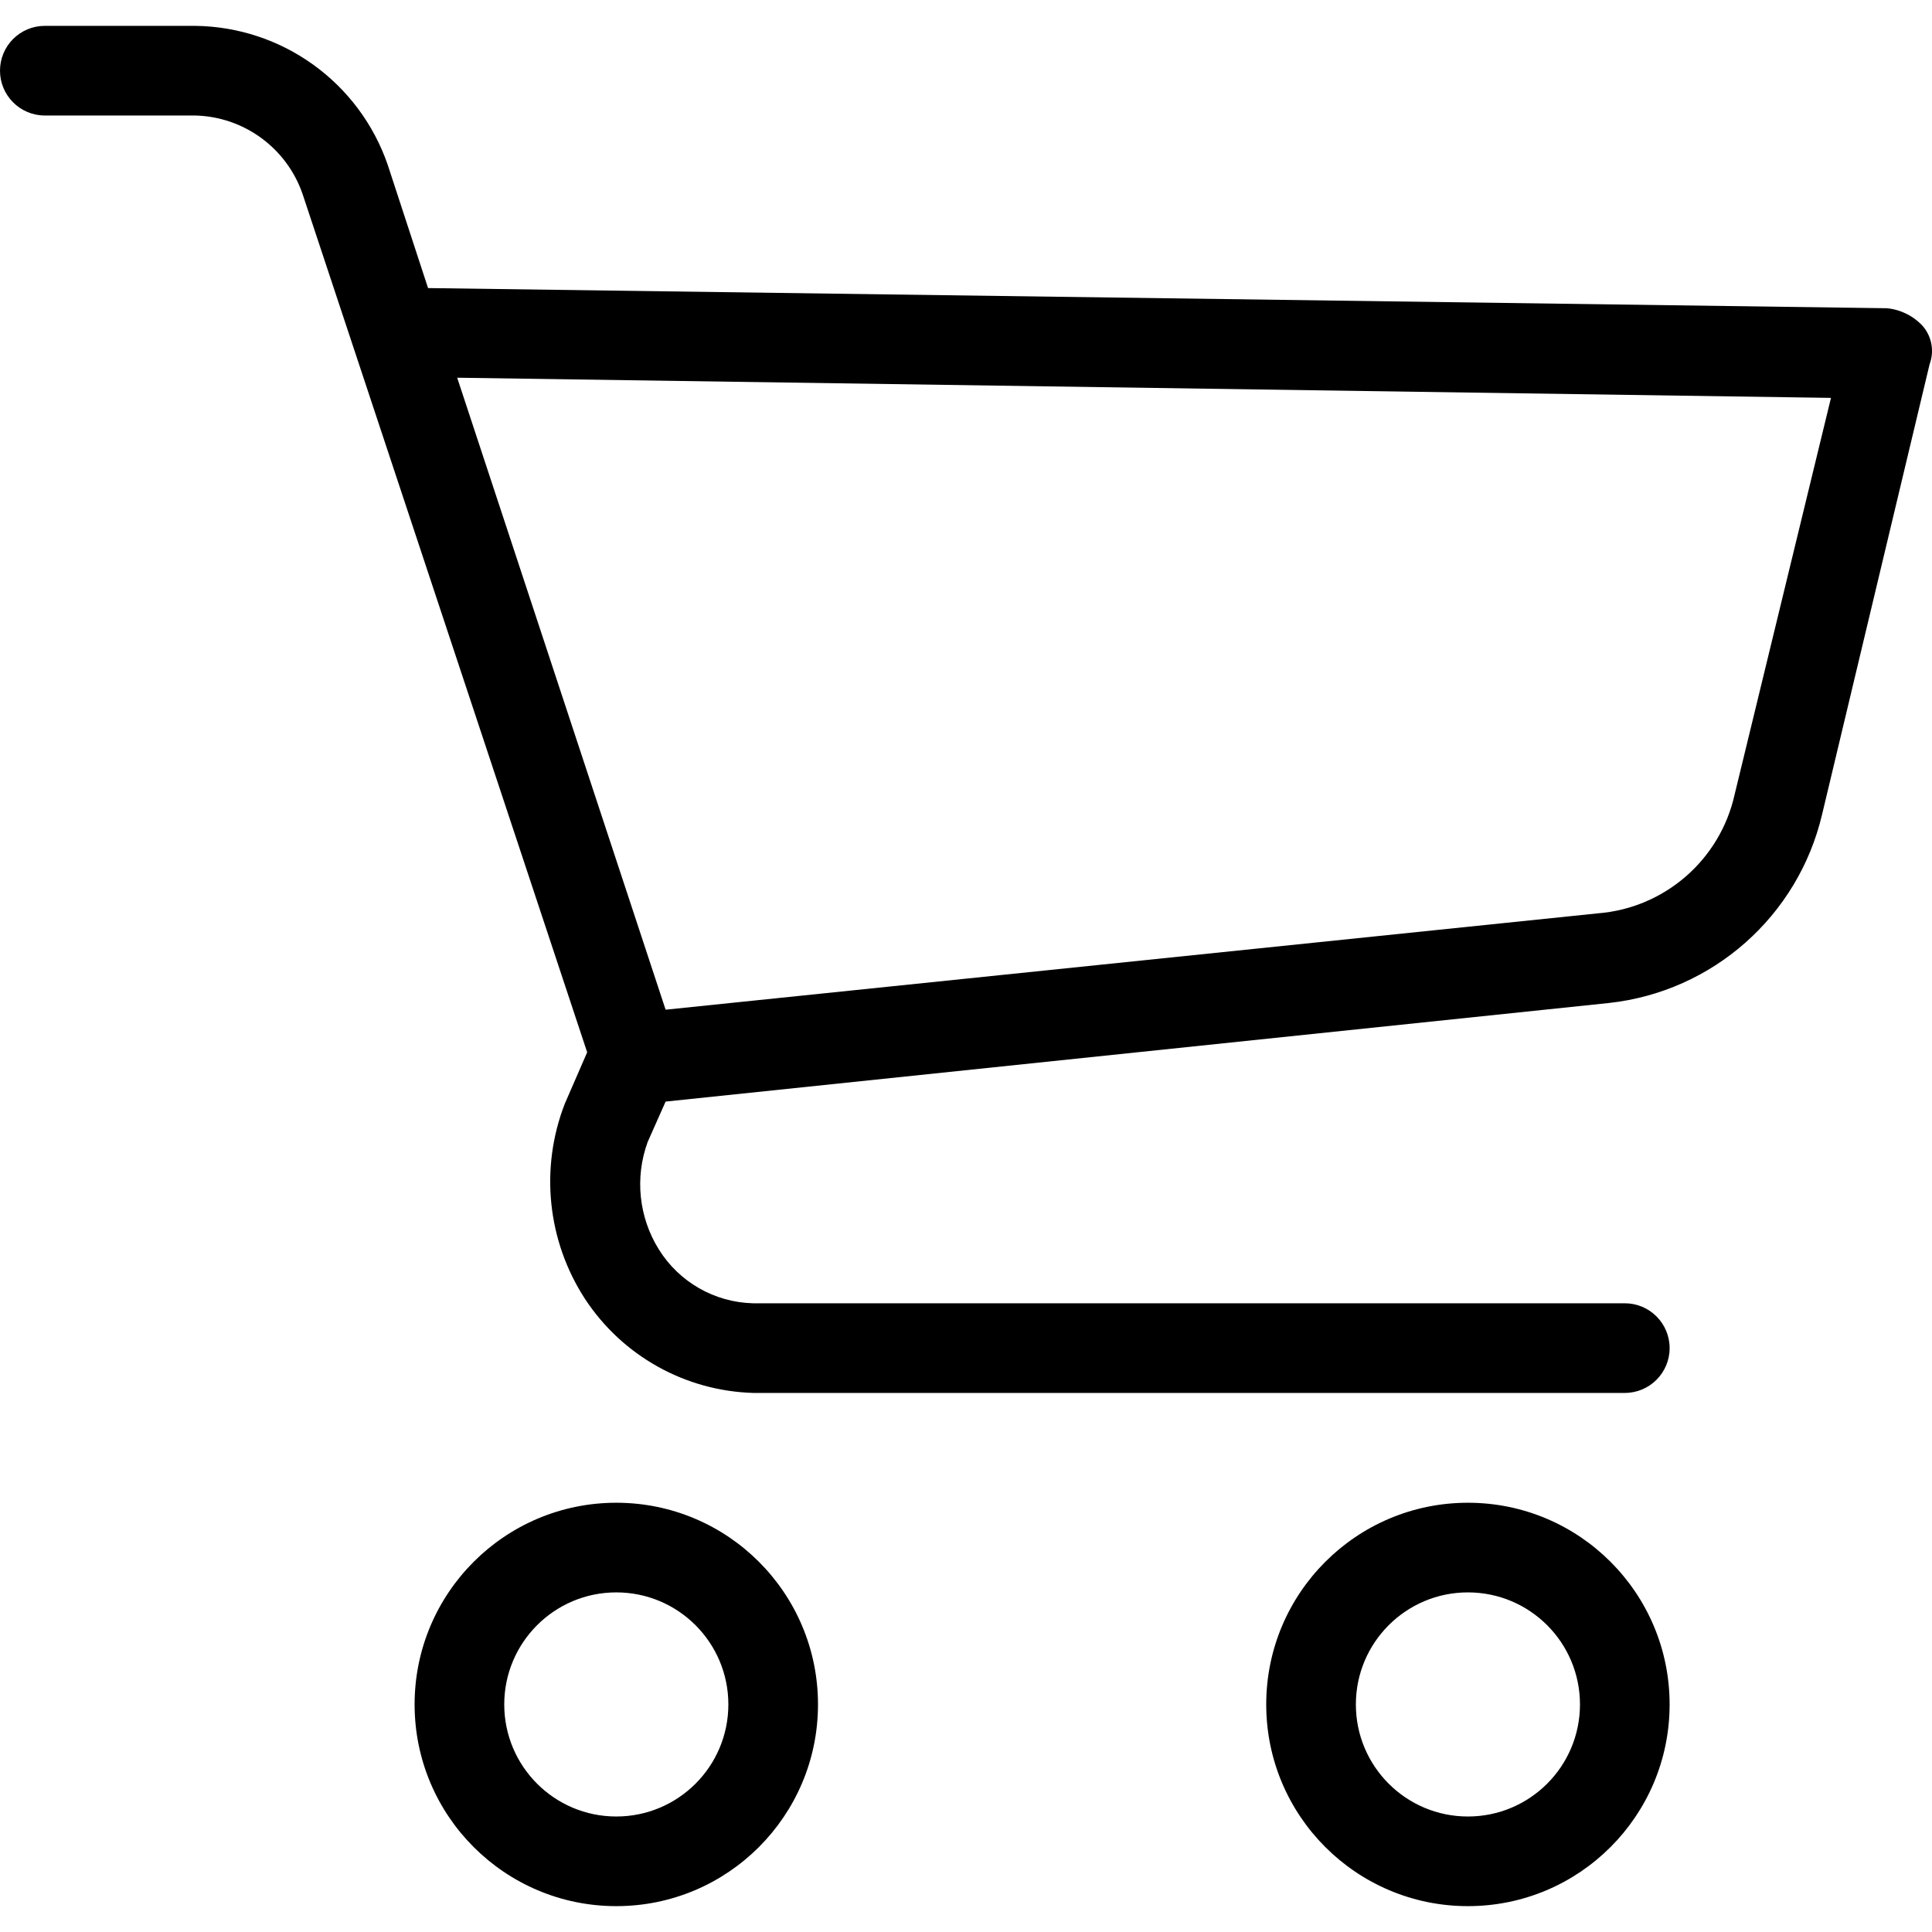
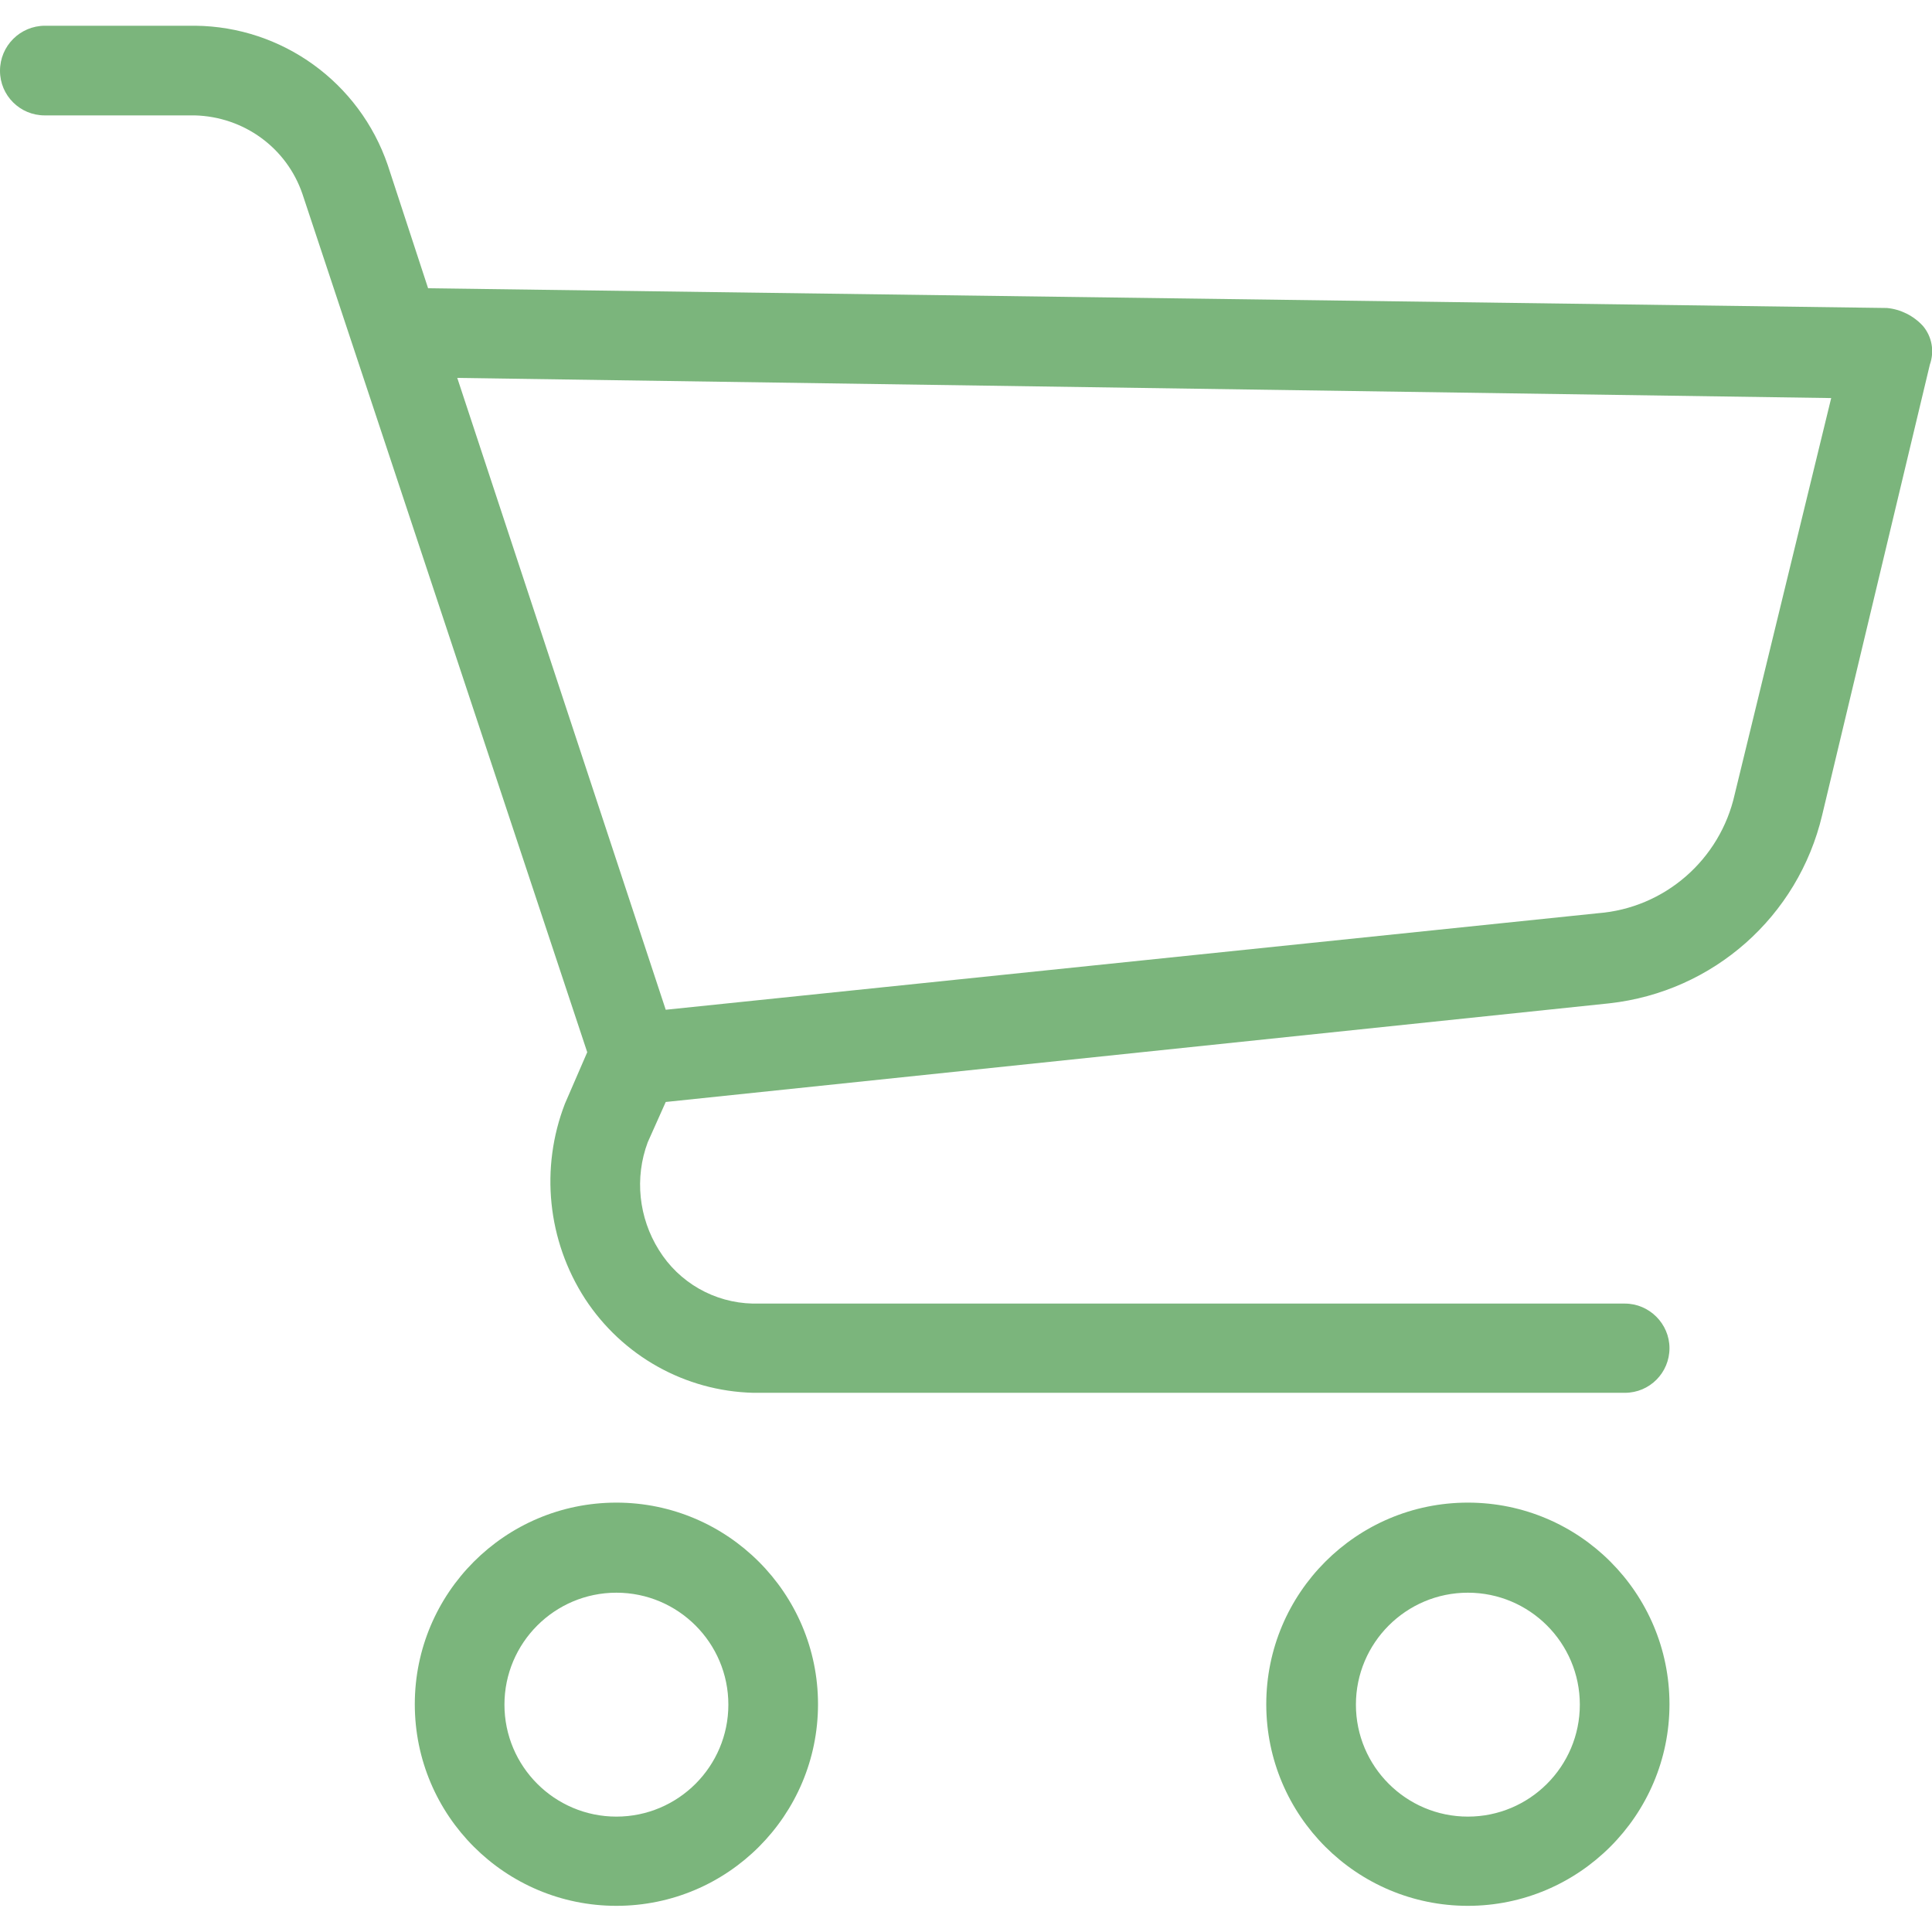
- <svg xmlns="http://www.w3.org/2000/svg" version="1.1" id="Capa_1" x="0px" y="0px" viewBox="0 0 450.391 450.391" style="enable-background:new 0 0 450.391 450.391;" xml:space="preserve">
+ <svg xmlns="http://www.w3.org/2000/svg" version="1.1" id="Capa_1" x="0px" y="0px" viewBox="0 0 450.4 450.4" style="enable-background:new 0 0 450.4 450.4;" xml:space="preserve">
+   <style type="text/css">
+ 	.st0{fill:#7BB57C;}
+ </style>
  <g>
    <g>
      <g>
-         <path d="M143.673,350.322c-25.969,0-47.02,21.052-47.02,47.02c0,25.969,21.052,47.02,47.02,47.02     c25.969,0,47.02-21.052,47.02-47.02C190.694,371.374,169.642,350.322,143.673,350.322z M143.673,423.465     c-14.427,0-26.122-11.695-26.122-26.122c0-14.427,11.695-26.122,26.122-26.122c14.427,0,26.122,11.695,26.122,26.122     C169.796,411.77,158.1,423.465,143.673,423.465z" />
-         <path d="M342.204,350.322c-25.969,0-47.02,21.052-47.02,47.02c0,25.969,21.052,47.02,47.02,47.02s47.02-21.052,47.02-47.02     C389.224,371.374,368.173,350.322,342.204,350.322z M342.204,423.465c-14.427,0-26.122-11.695-26.122-26.122     c0-14.427,11.695-26.122,26.122-26.122s26.122,11.695,26.122,26.122C368.327,411.77,356.631,423.465,342.204,423.465z" />
-         <path d="M448.261,76.037c-2.176-2.377-5.153-3.865-8.359-4.18L99.788,67.155L90.384,38.42     C83.759,19.211,65.771,6.243,45.453,6.028H10.449C4.678,6.028,0,10.706,0,16.477s4.678,10.449,10.449,10.449h35.004     c11.361,0.251,21.365,7.546,25.078,18.286l66.351,200.098l-5.224,12.016c-5.827,15.026-4.077,31.938,4.702,45.453     c8.695,13.274,23.323,21.466,39.184,21.943h203.233c5.771,0,10.449-4.678,10.449-10.449c0-5.771-4.678-10.449-10.449-10.449     H175.543c-8.957-0.224-17.202-4.936-21.943-12.539c-4.688-7.51-5.651-16.762-2.612-25.078l4.18-9.404l219.951-22.988     c24.16-2.661,44.034-20.233,49.633-43.886l25.078-105.012C450.96,81.893,450.36,78.492,448.261,76.037z M404.376,185.228     c-3.392,15.226-16.319,26.457-31.869,27.69l-217.339,22.465L106.58,88.053l320.261,4.702L404.376,185.228z" />
+         <path class="st0" d="M143.7,350.3c-26,0-47,21.1-47,47c0,26,21.1,47,47,47c26,0,47-21.1,47-47     C190.7,371.4,169.6,350.3,143.7,350.3z M143.7,423.5c-14.4,0-26.1-11.7-26.1-26.1s11.7-26.1,26.1-26.1s26.1,11.7,26.1,26.1     C169.8,411.8,158.1,423.5,143.7,423.5z" />
+         <path class="st0" d="M342.2,350.3c-26,0-47,21.1-47,47c0,26,21.1,47,47,47s47-21.1,47-47S368.2,350.3,342.2,350.3z M342.2,423.5     c-14.4,0-26.1-11.7-26.1-26.1s11.7-26.1,26.1-26.1s26.1,11.7,26.1,26.1C368.3,411.8,356.6,423.5,342.2,423.5z" />
+         <path class="st0" d="M448.3,76c-2.2-2.4-5.2-3.9-8.4-4.2L99.8,67.2l-9.4-28.7C83.8,19.2,65.8,6.2,45.5,6h-35C4.7,6,0,10.7,0,16.5     s4.7,10.4,10.4,10.4h35c11.4,0.3,21.4,7.5,25.1,18.3l66.4,200.1l-5.2,12c-5.8,15-4.1,31.9,4.7,45.5c8.7,13.3,23.3,21.5,39.2,21.9     h203.2c5.8,0,10.4-4.7,10.4-10.4s-4.7-10.4-10.4-10.4H175.5c-9-0.2-17.2-4.9-21.9-12.5c-4.7-7.5-5.7-16.8-2.6-25.1l4.2-9.4     l220-23c24.2-2.7,44-20.2,49.6-43.9l25.1-105C451,81.9,450.4,78.5,448.3,76z M404.4,185.2c-3.4,15.2-16.3,26.5-31.9,27.7     l-217.3,22.5L106.6,88.1l320.3,4.7L404.4,185.2z" />
      </g>
    </g>
  </g>
-   <g>
- </g>
-   <g>
- </g>
-   <g>
- </g>
-   <g>
- </g>
-   <g>
- </g>
-   <g>
- </g>
-   <g>
- </g>
-   <g>
- </g>
-   <g>
- </g>
-   <g>
- </g>
-   <g>
- </g>
-   <g>
- </g>
-   <g>
- </g>
-   <g>
- </g>
-   <g>
- </g>
</svg>
